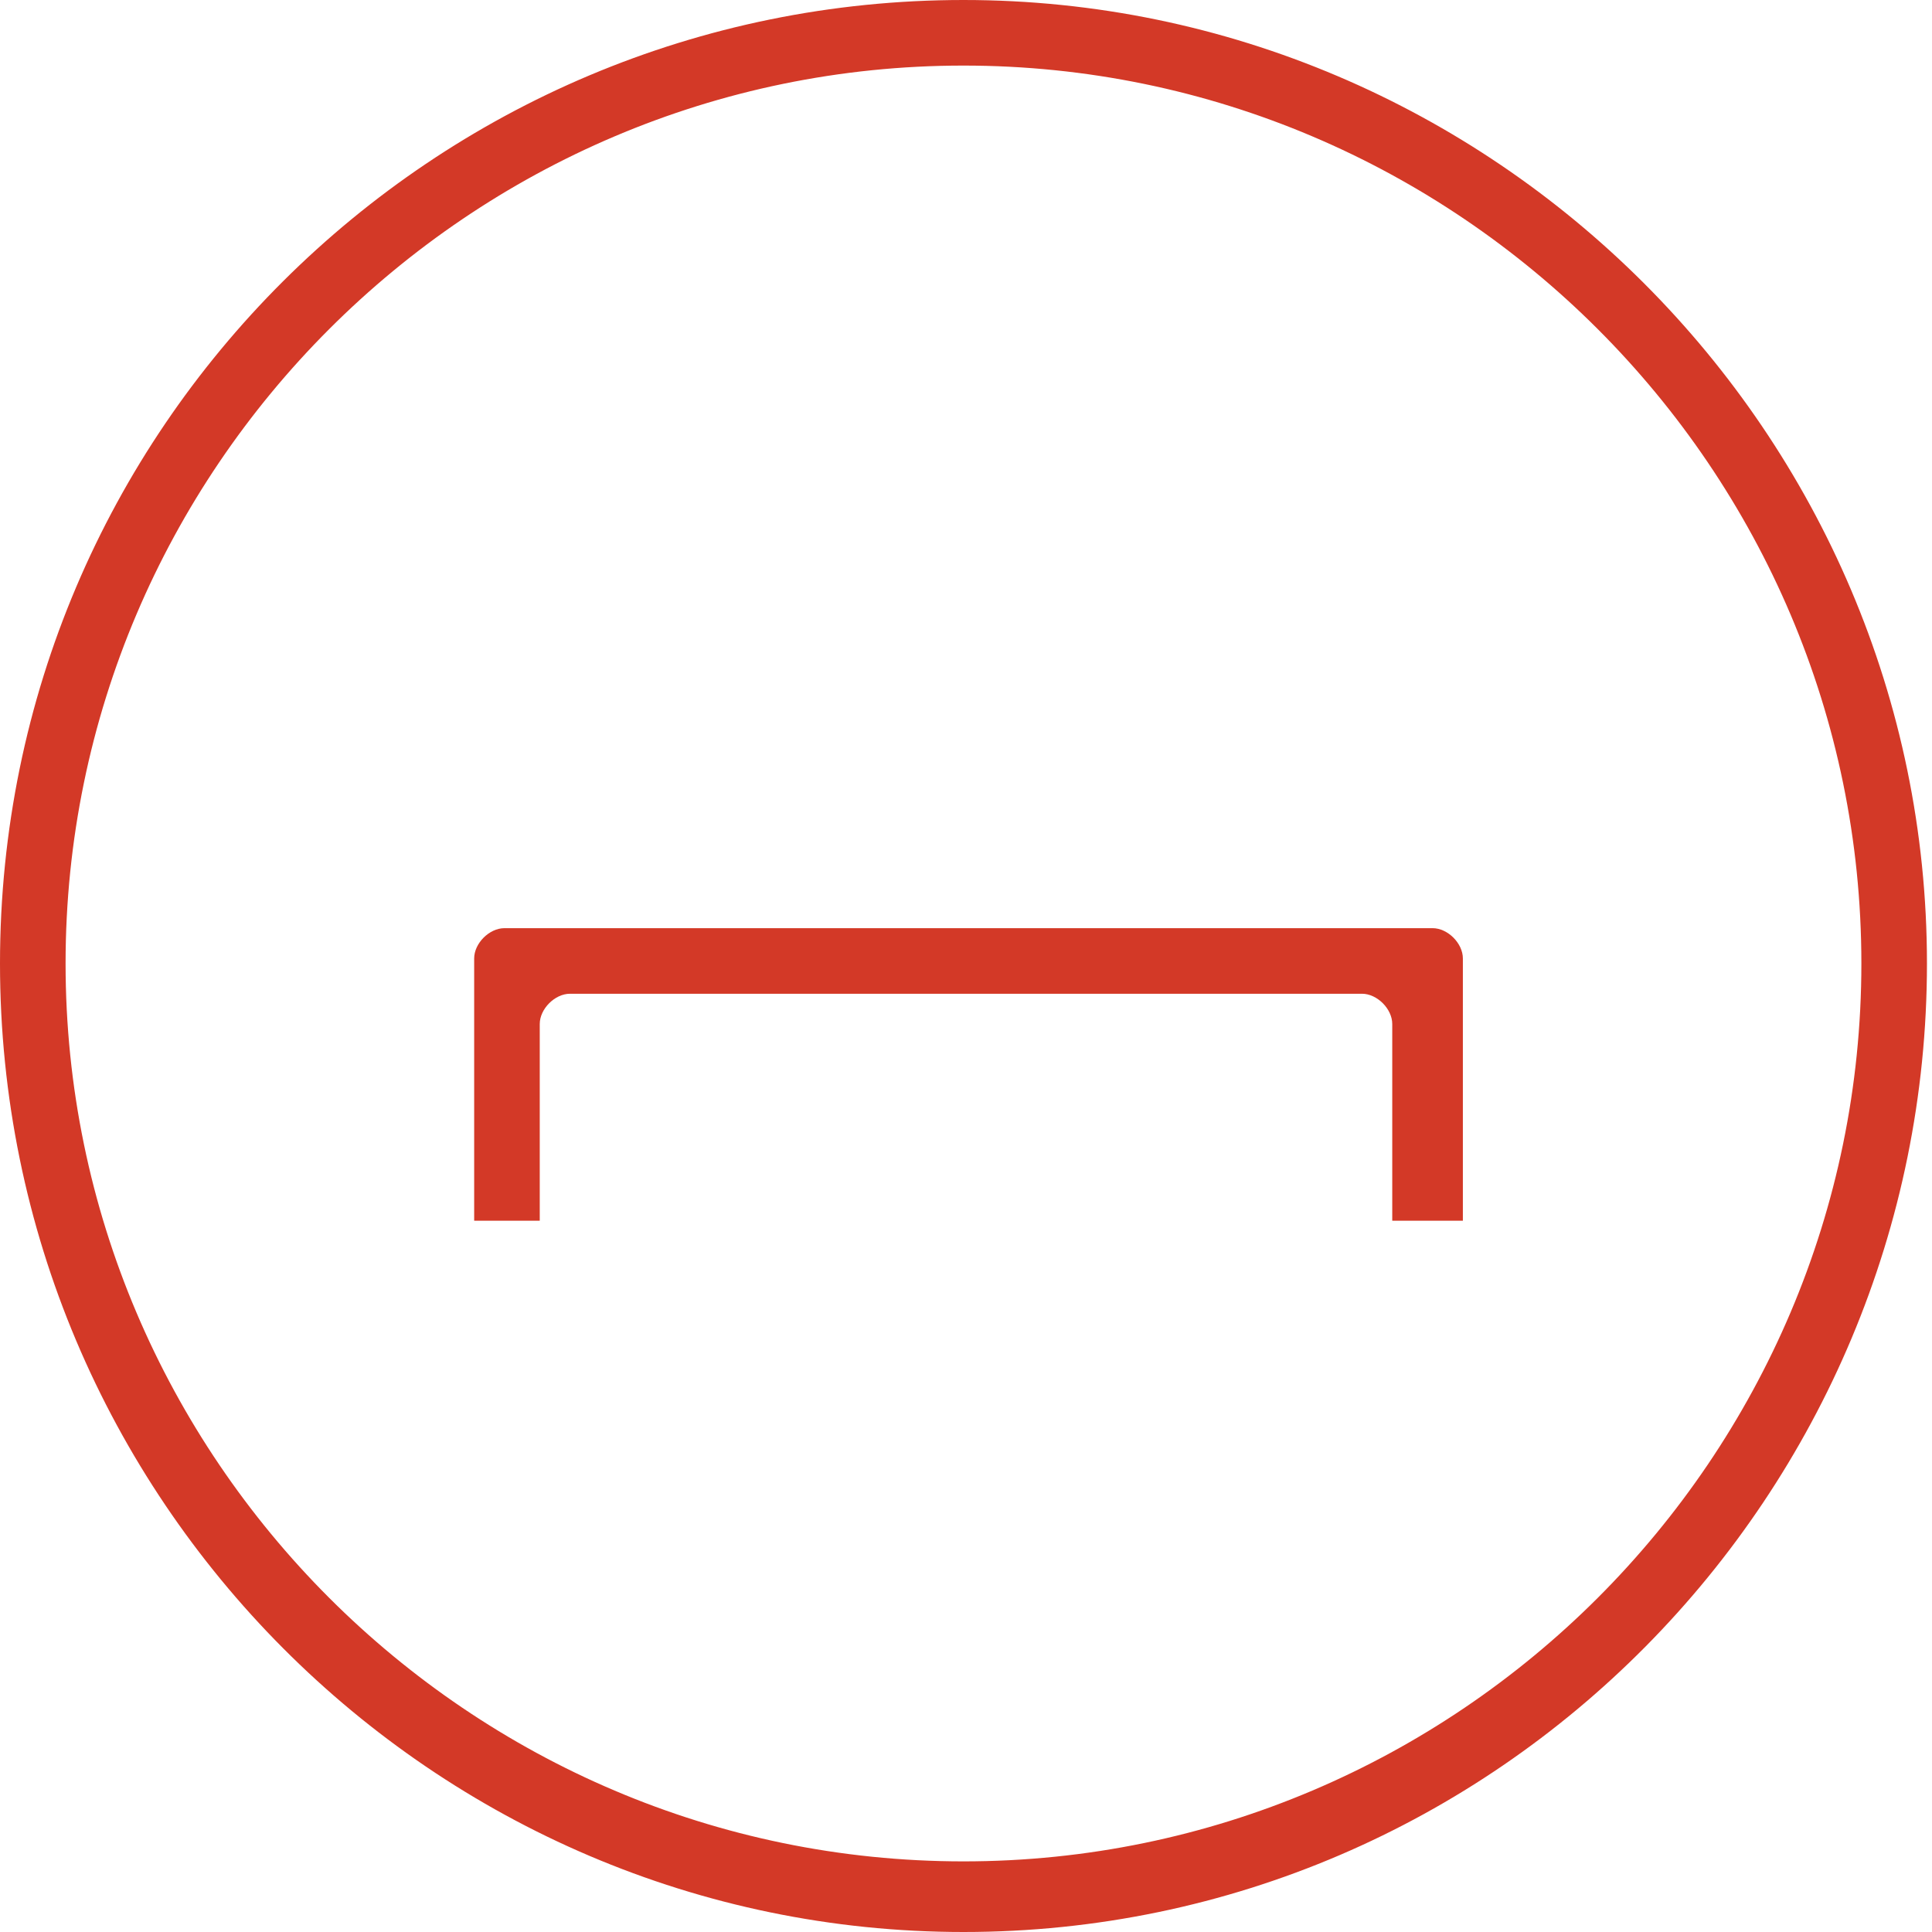
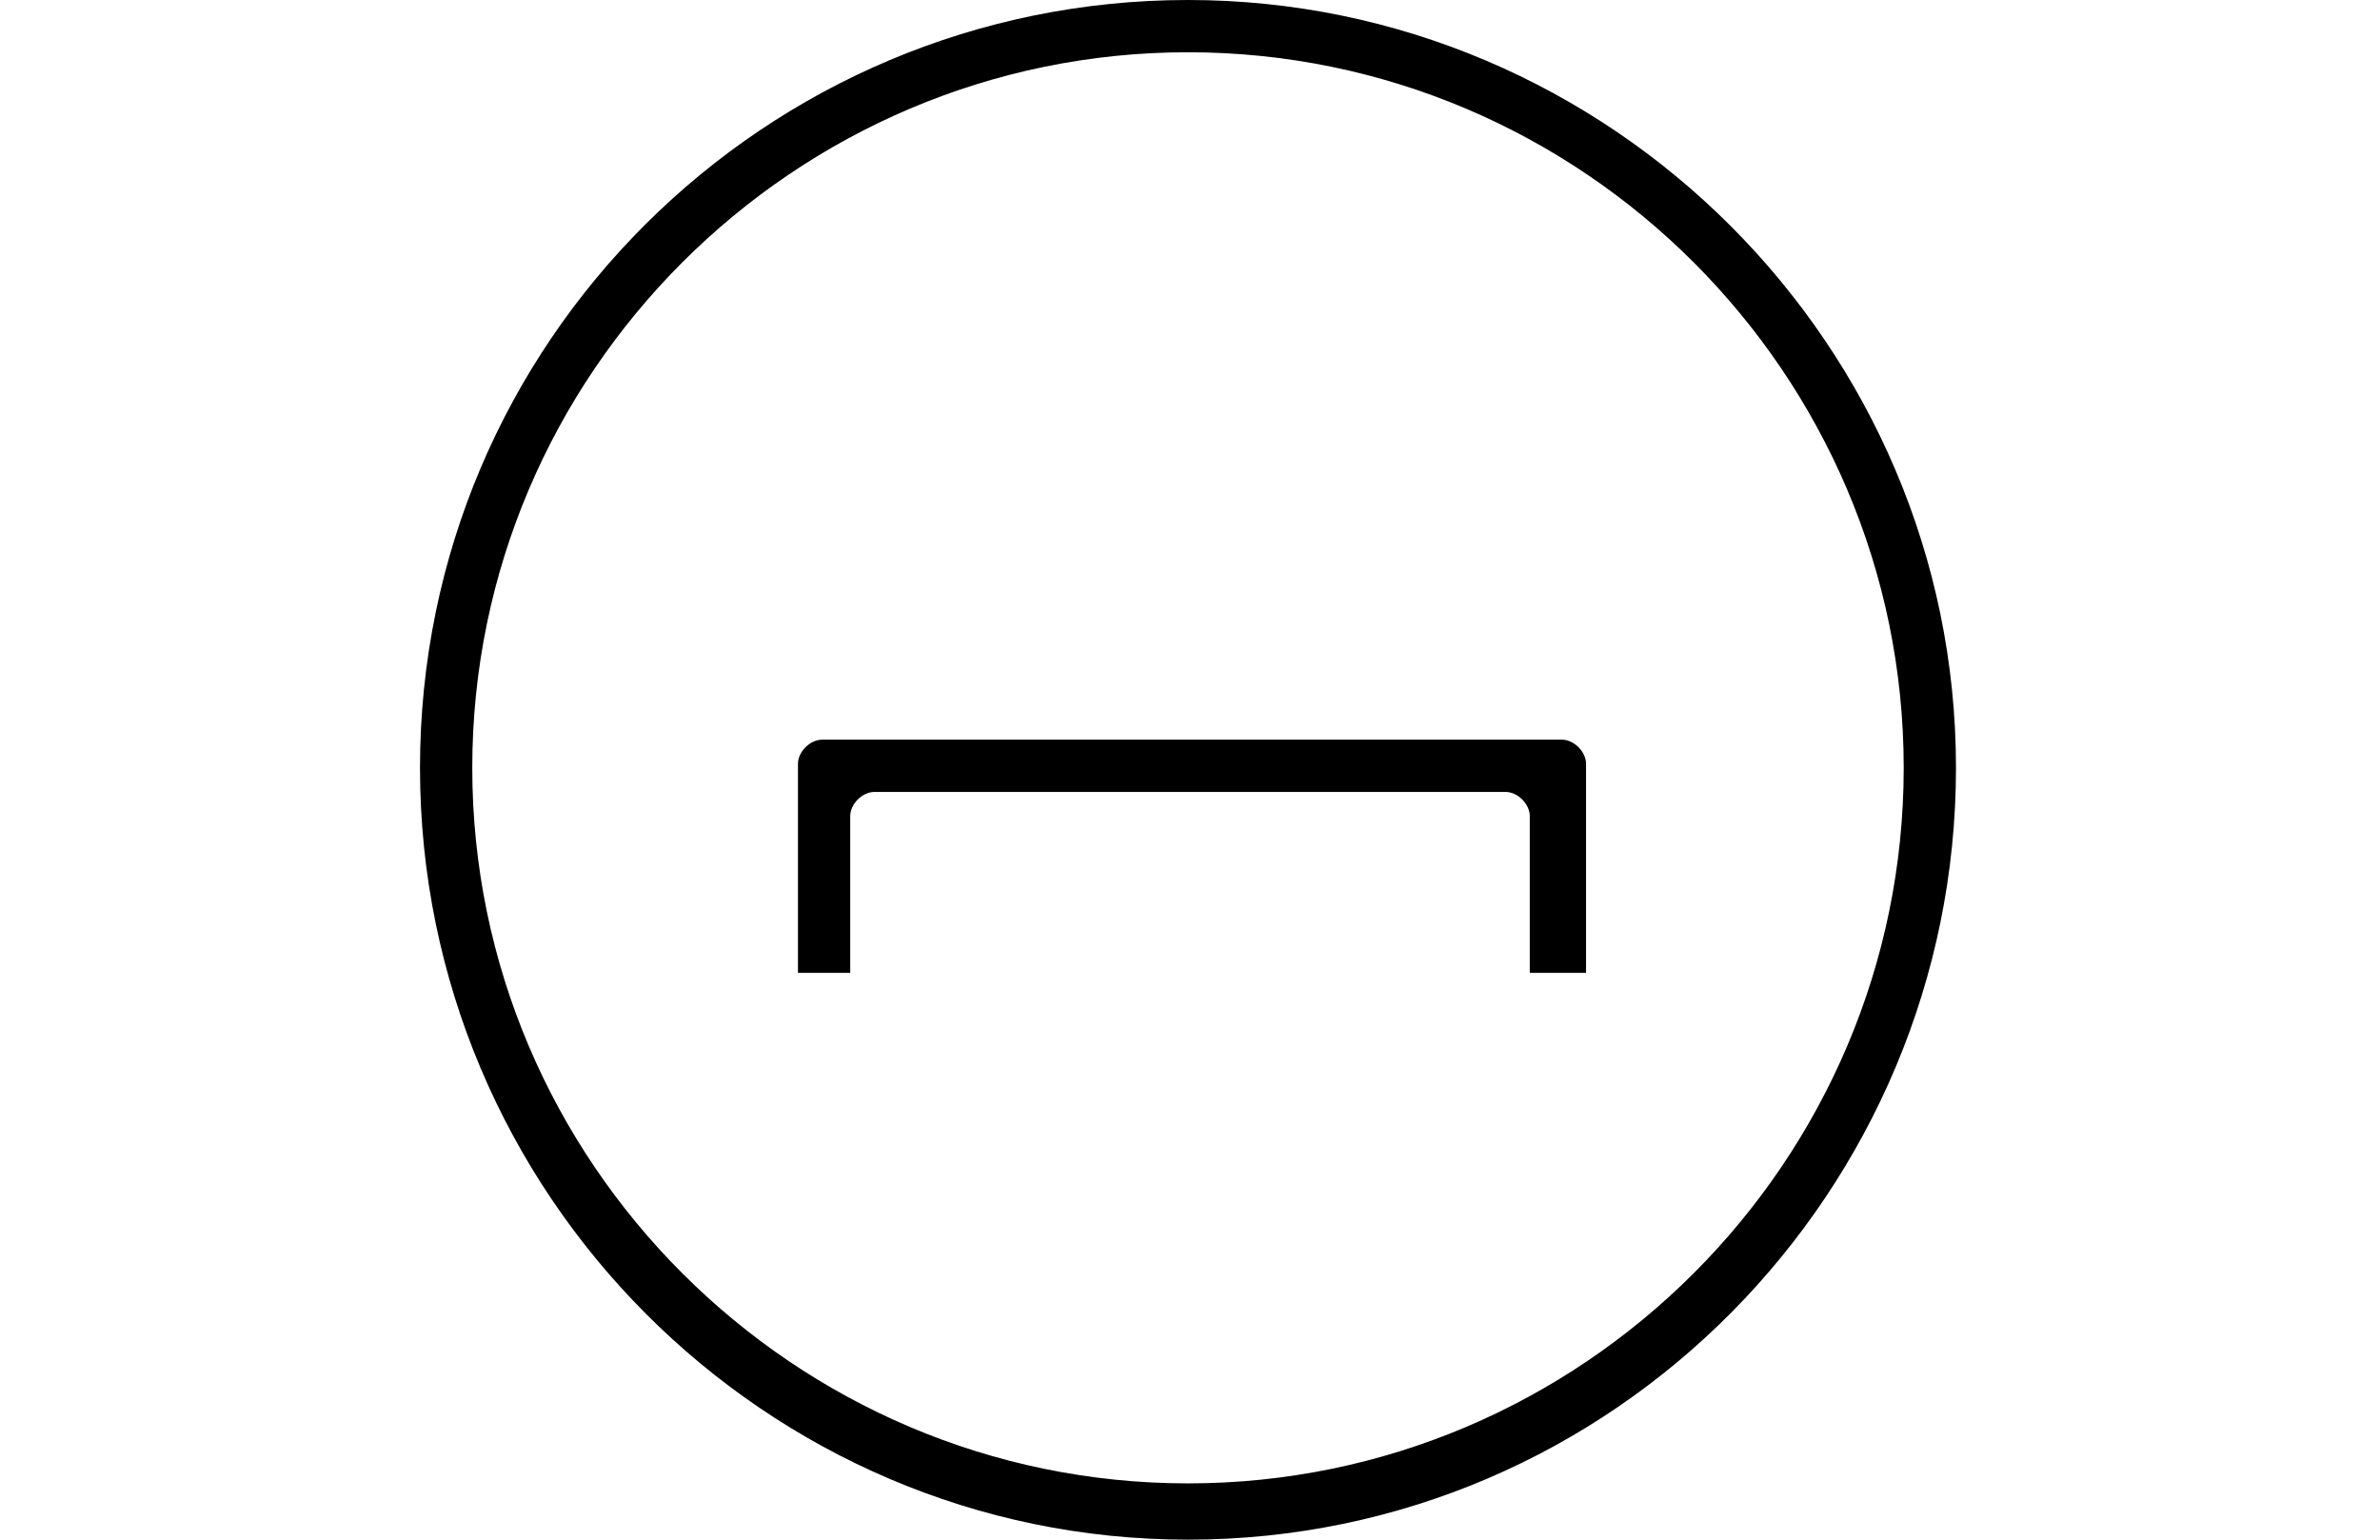
- <svg xmlns="http://www.w3.org/2000/svg" version="1.1" id="Layer_1" x="0px" y="0px" viewBox="0 0 38.3 38.3" enable-background="new 0 0 38.3 38.3" xml:space="preserve">
+ <svg xmlns="http://www.w3.org/2000/svg" version="1.1" id="Layer_1" x="0px" y="0px" width="1224px" height="792px" viewBox="0 0 1224 792" enable-background="new 0 0 1224 792" xml:space="preserve">
  <g>
    <g>
      <g>
-         <path fill="#D33927" d="M19.1,38.3C8.6,38.3,0,29.7,0,19.1S8.6,0,19.1,0s19.1,8.6,19.1,19.1S29.7,38.3,19.1,38.3z M19.1,1.3     c-9.8,0-17.8,8-17.8,17.8s8,17.8,17.8,17.8s17.8-8,17.8-17.8S28.9,1.3,19.1,1.3z" />
+         <path d="M610.966,792C393.838,792,216,614.162,216,394.966C216,175.771,393.838,0,610.966,0s394.966,177.838,394.966,394.966     S830.162,792,610.966,792z M610.966,26.882c-202.652,0-368.083,165.431-368.083,368.083     c0,202.653,165.431,368.084,368.083,368.084c202.653,0,368.084-165.431,368.084-368.084     C979.05,192.313,813.619,26.882,610.966,26.882z" />
      </g>
    </g>
-     <path fill="#D33927" d="M28.9,24.2h-1.3v-3.9c0-0.3-0.3-0.6-0.6-0.6H11.3c-0.3,0-0.6,0.3-0.6,0.6v3.9H9.4V19c0-0.3,0.3-0.6,0.6-0.6   h18.4c0.3,0,0.6,0.3,0.6,0.6V24.2z" />
+     <path d="M813.619,500.428h-26.883V419.78c0-6.203-6.203-12.407-12.407-12.407H449.671c-6.203,0-12.407,6.204-12.407,12.407v80.647   h-26.883V392.898c0-6.204,6.204-12.407,12.407-12.407h380.491c6.204,0,12.407,6.203,12.407,12.407v107.529H813.619z" />
  </g>
</svg>
